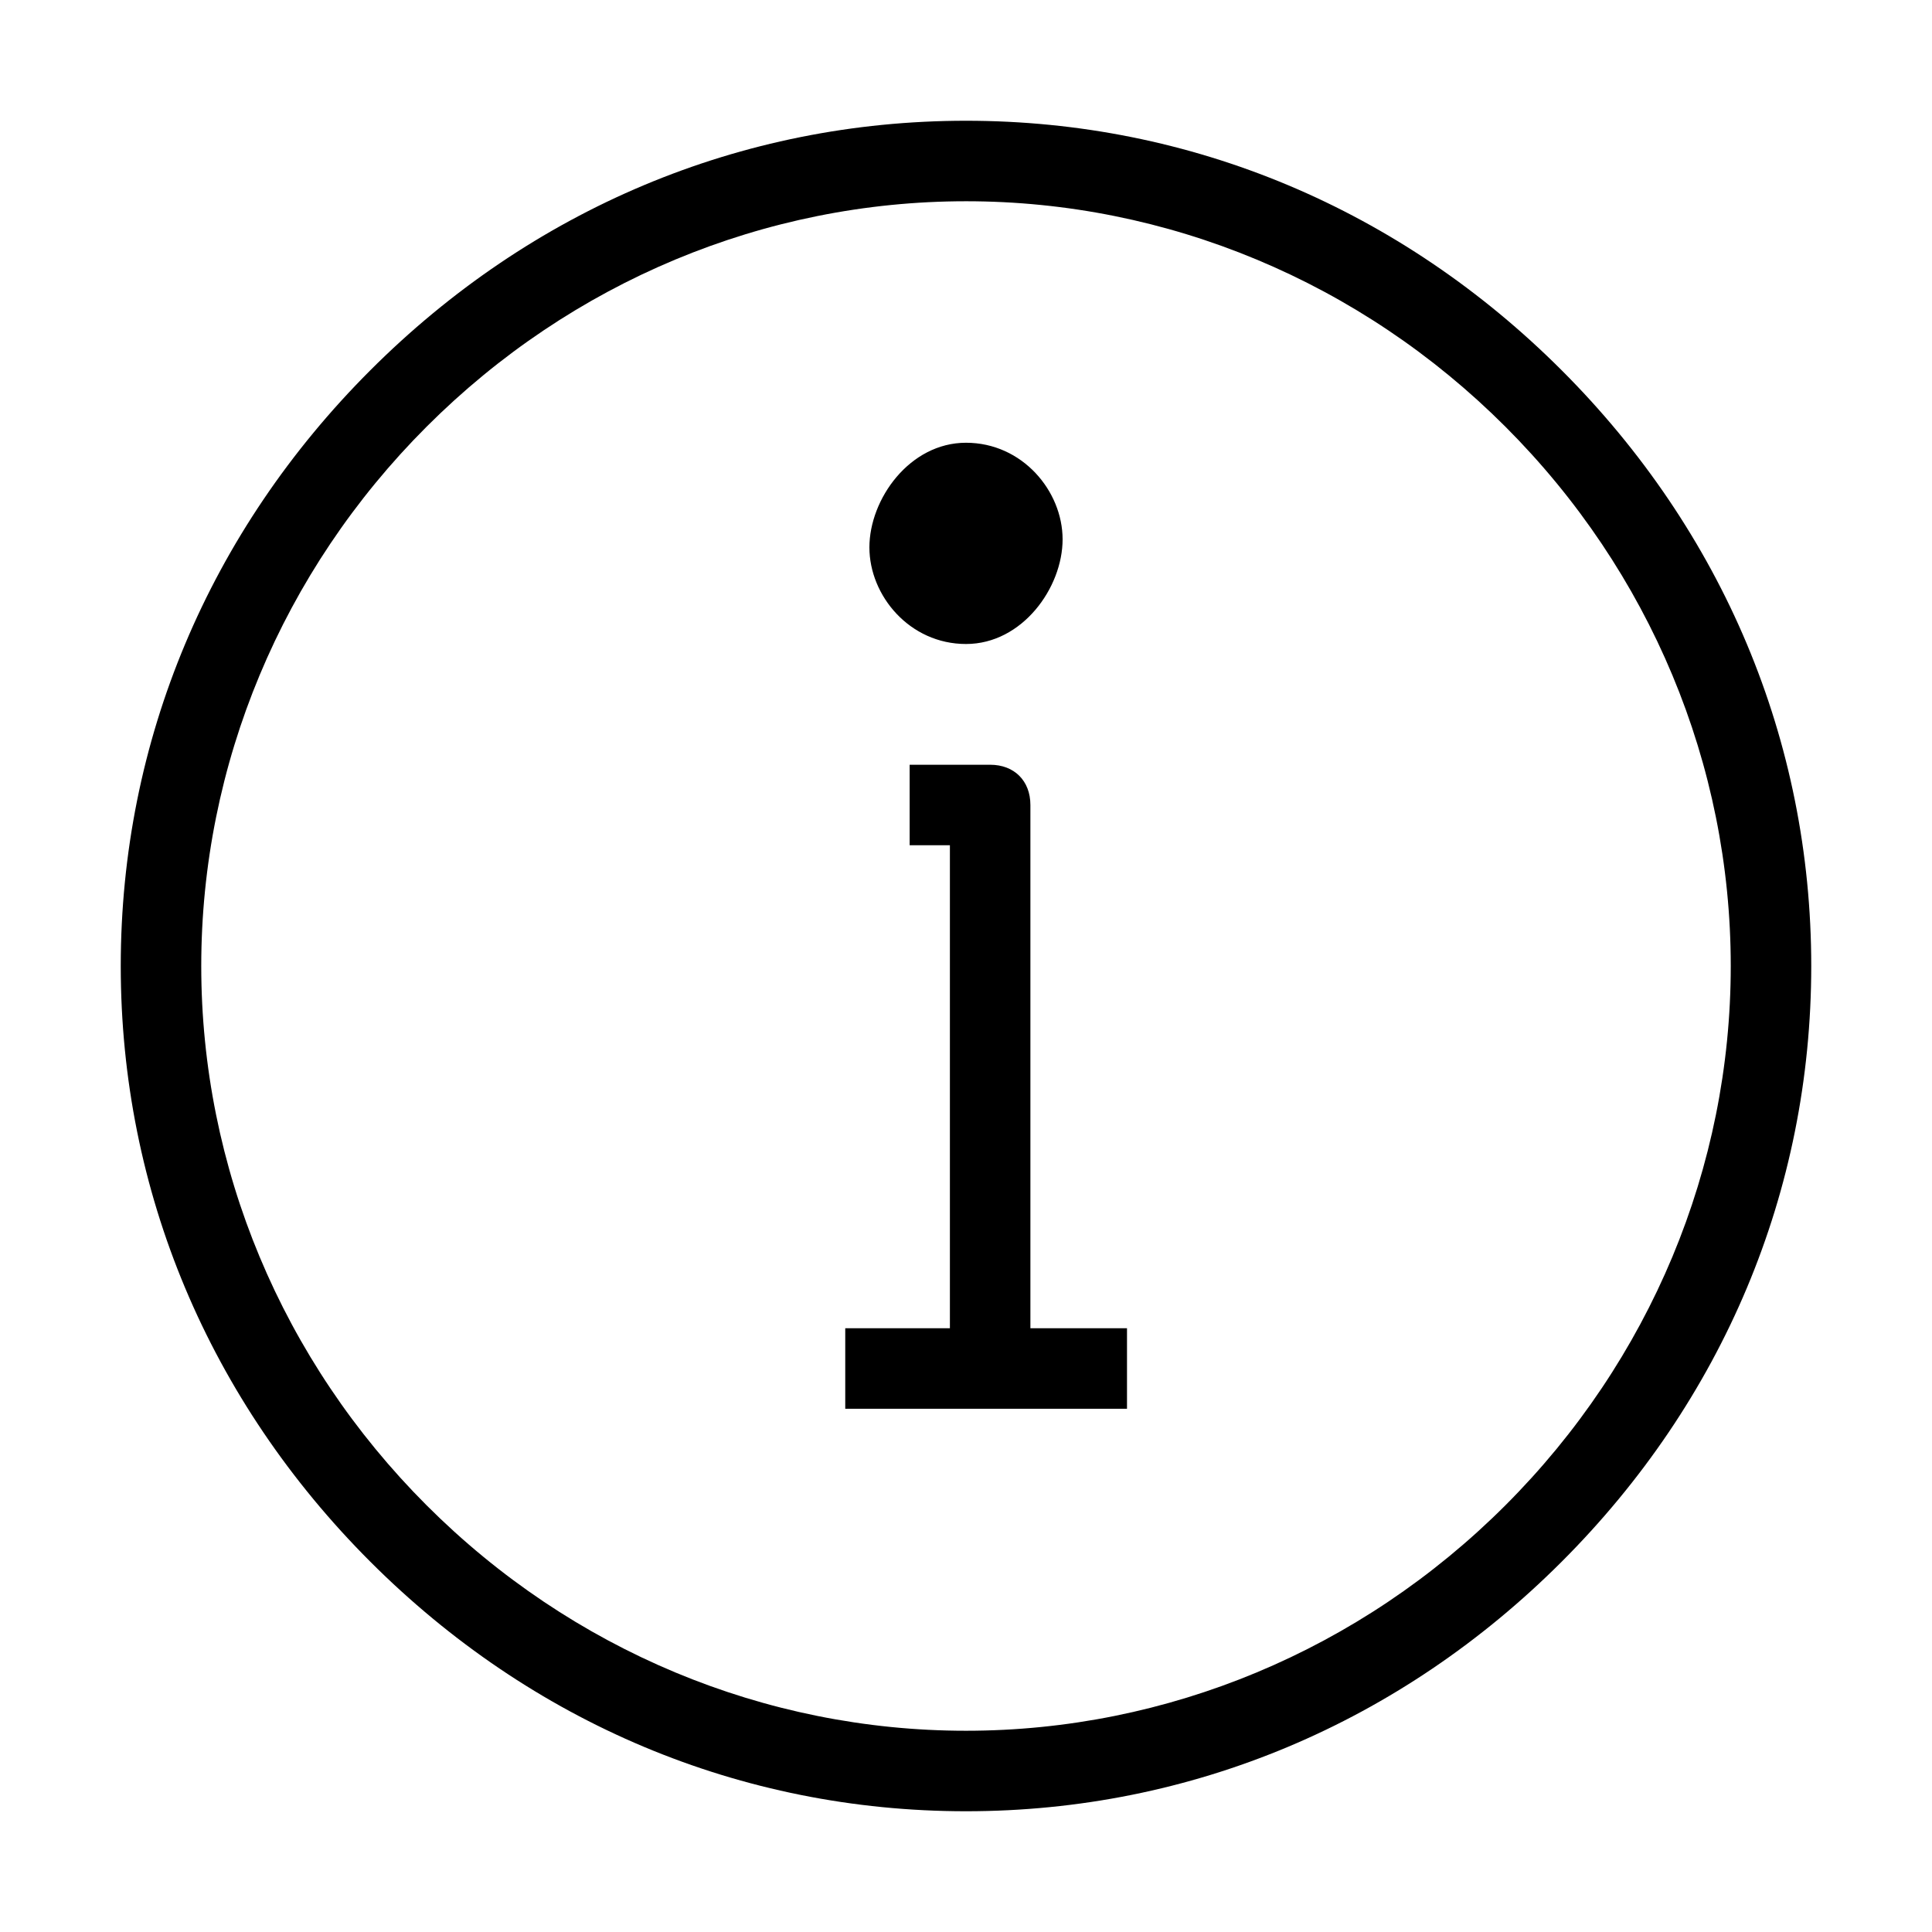
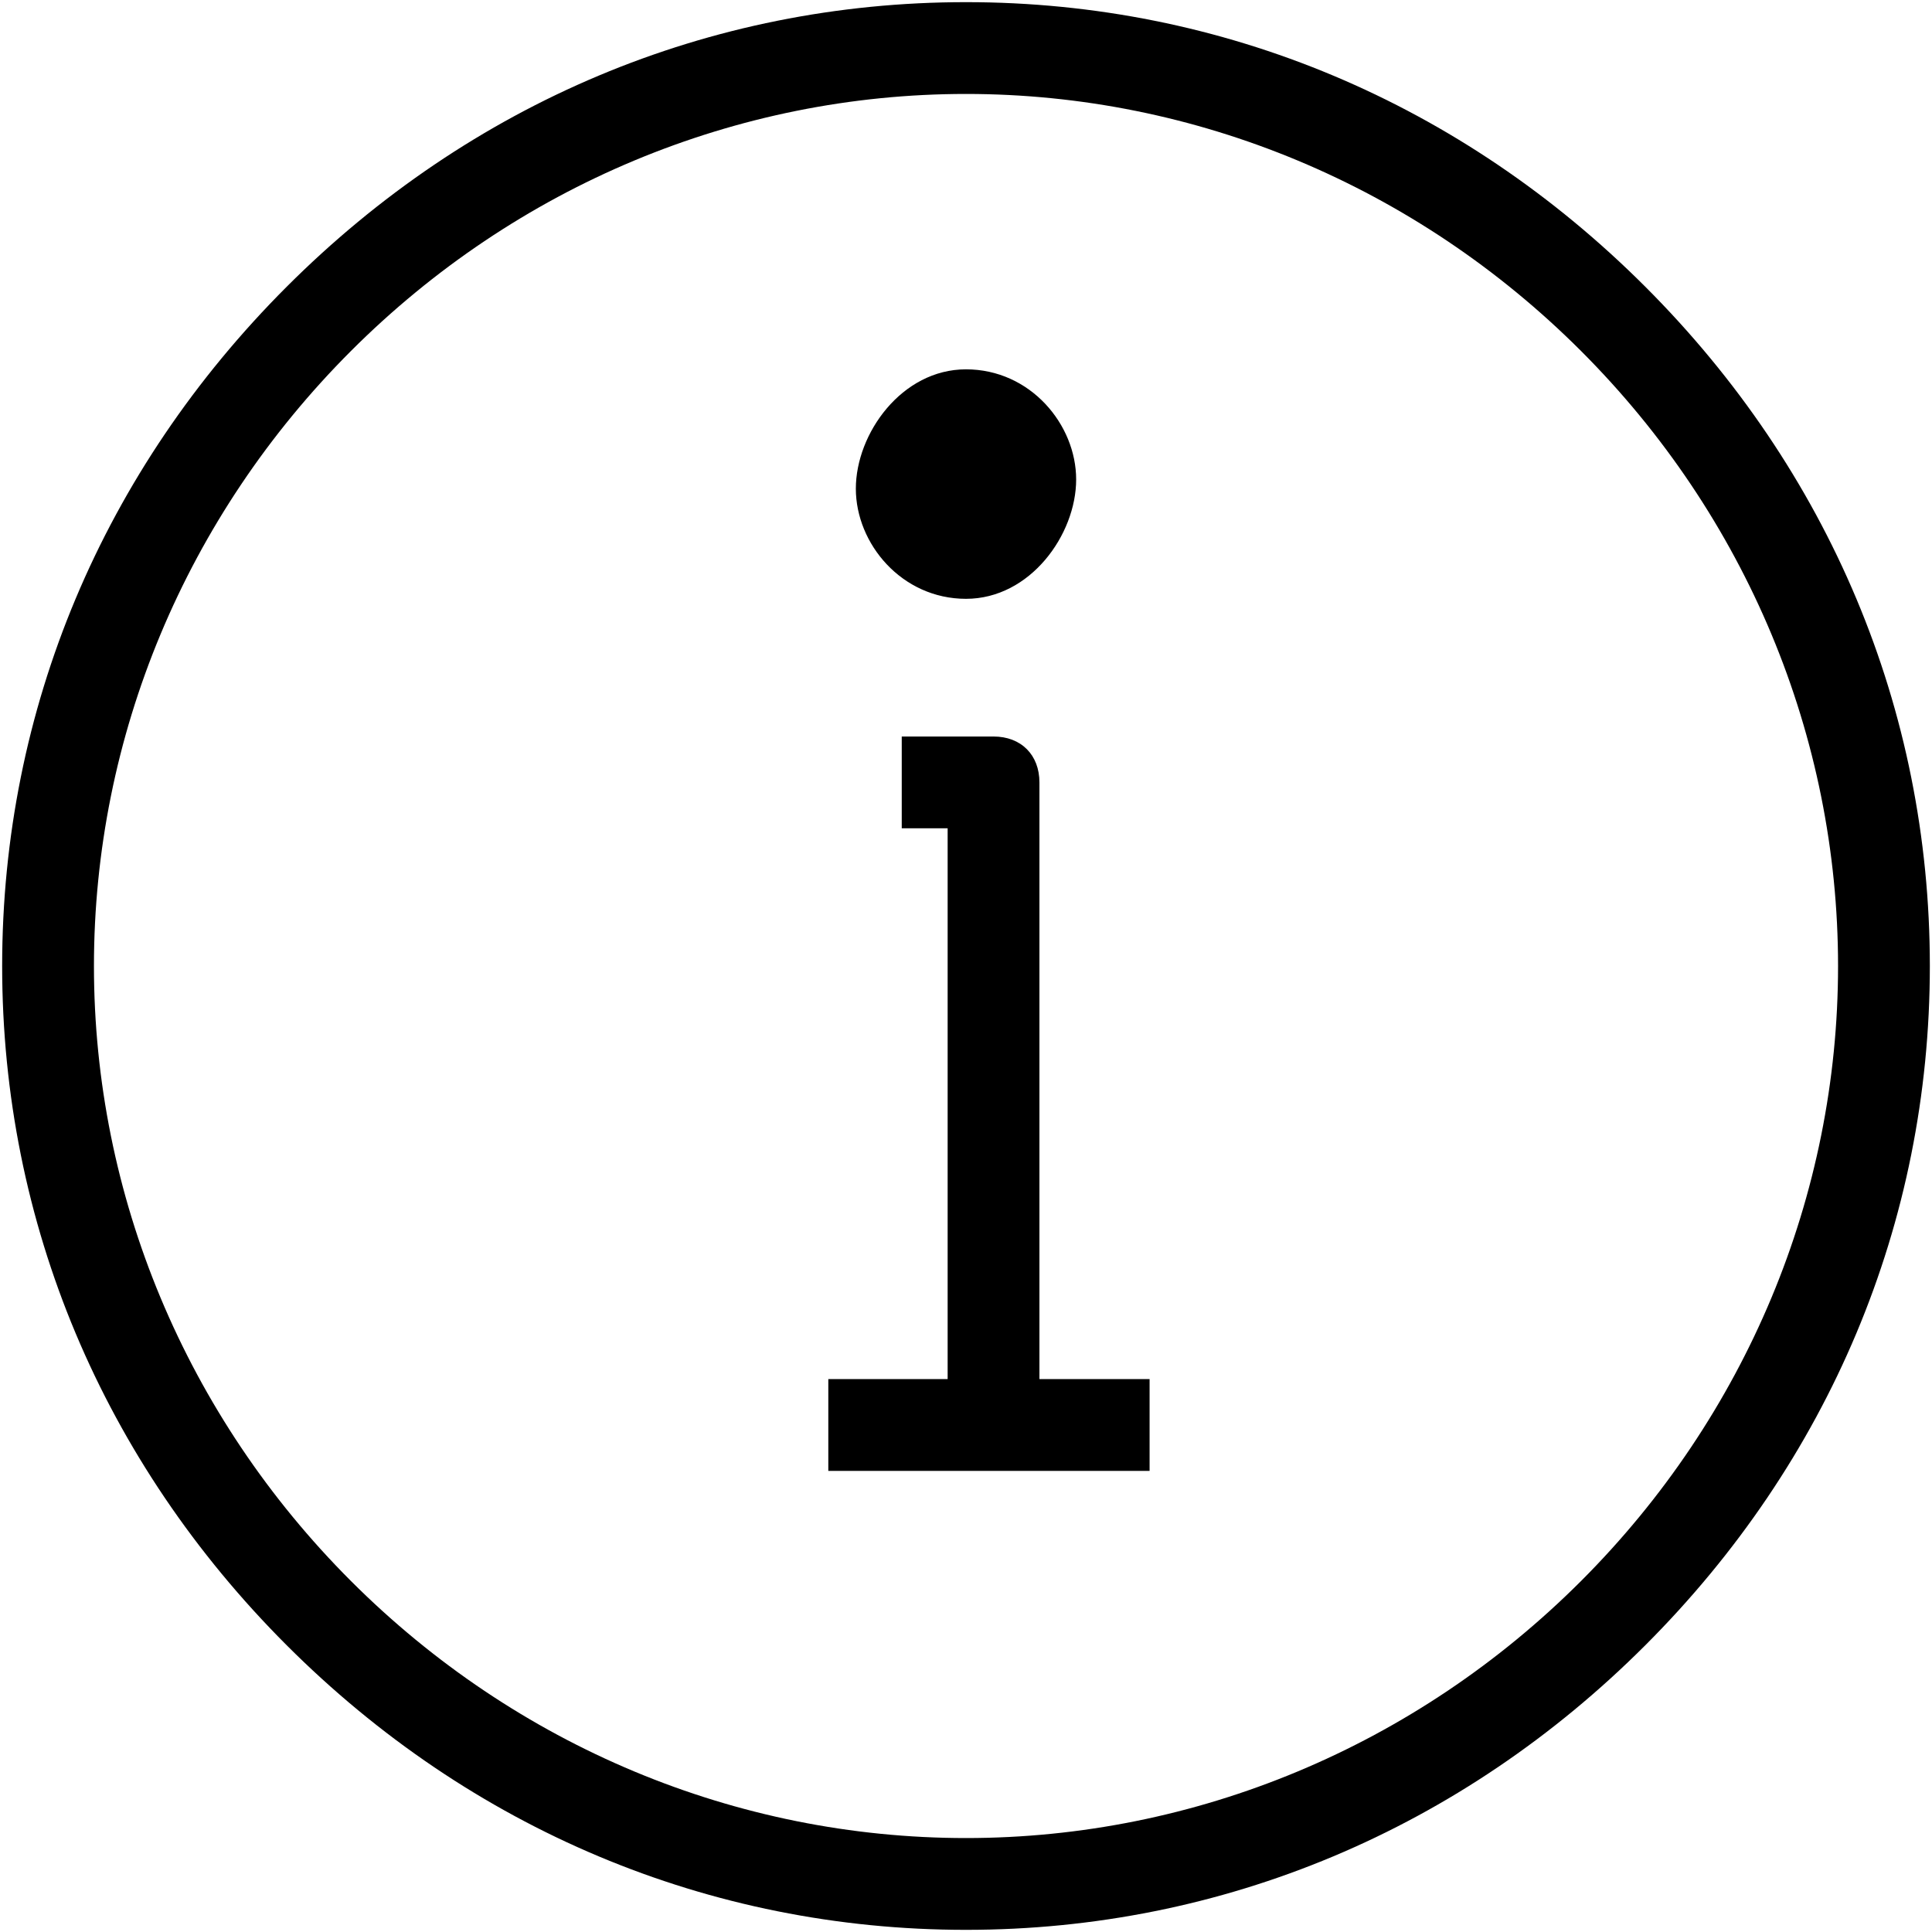
- <svg xmlns="http://www.w3.org/2000/svg" viewBox="0 0 1024 1024">
+ <svg xmlns="http://www.w3.org/2000/svg" viewBox="63 63 898 898">
  <path fill="#000000" d="M512 960c-119.467 0-230.4-46.933-315.733-132.267S64 631.467 64 512c0-119.467 46.933-230.4 132.267-315.733S392.533 64 512 64c119.467 0 230.4 46.933 315.733 132.267s132.267 196.267 132.267 315.733c0 119.467-46.933 230.4-132.267 315.733s-196.267 132.267-315.733 132.267z m0-853.333c-106.667 0-209.067 42.667-285.867 119.467C149.333 302.933 106.667 405.333 106.667 512s42.667 209.067 119.467 285.867c76.8 76.8 179.2 119.467 285.867 119.467s209.067-42.667 285.867-119.467 119.467-179.2 119.467-285.867-42.667-209.067-119.467-285.867c-76.8-76.8-179.2-119.467-285.867-119.467zM512 234.667c29.867 0 51.2 25.6 51.2 51.2S541.867 341.333 512 341.333s-51.2-25.6-51.2-51.2 21.333-55.467 51.2-55.467zM546.133 725.333h-42.667v-277.333h-21.333v-42.667h42.667c12.8 0 21.333 8.533 21.333 21.333v298.667zM448 704H597.333v42.667h-149.333z" />
</svg>
